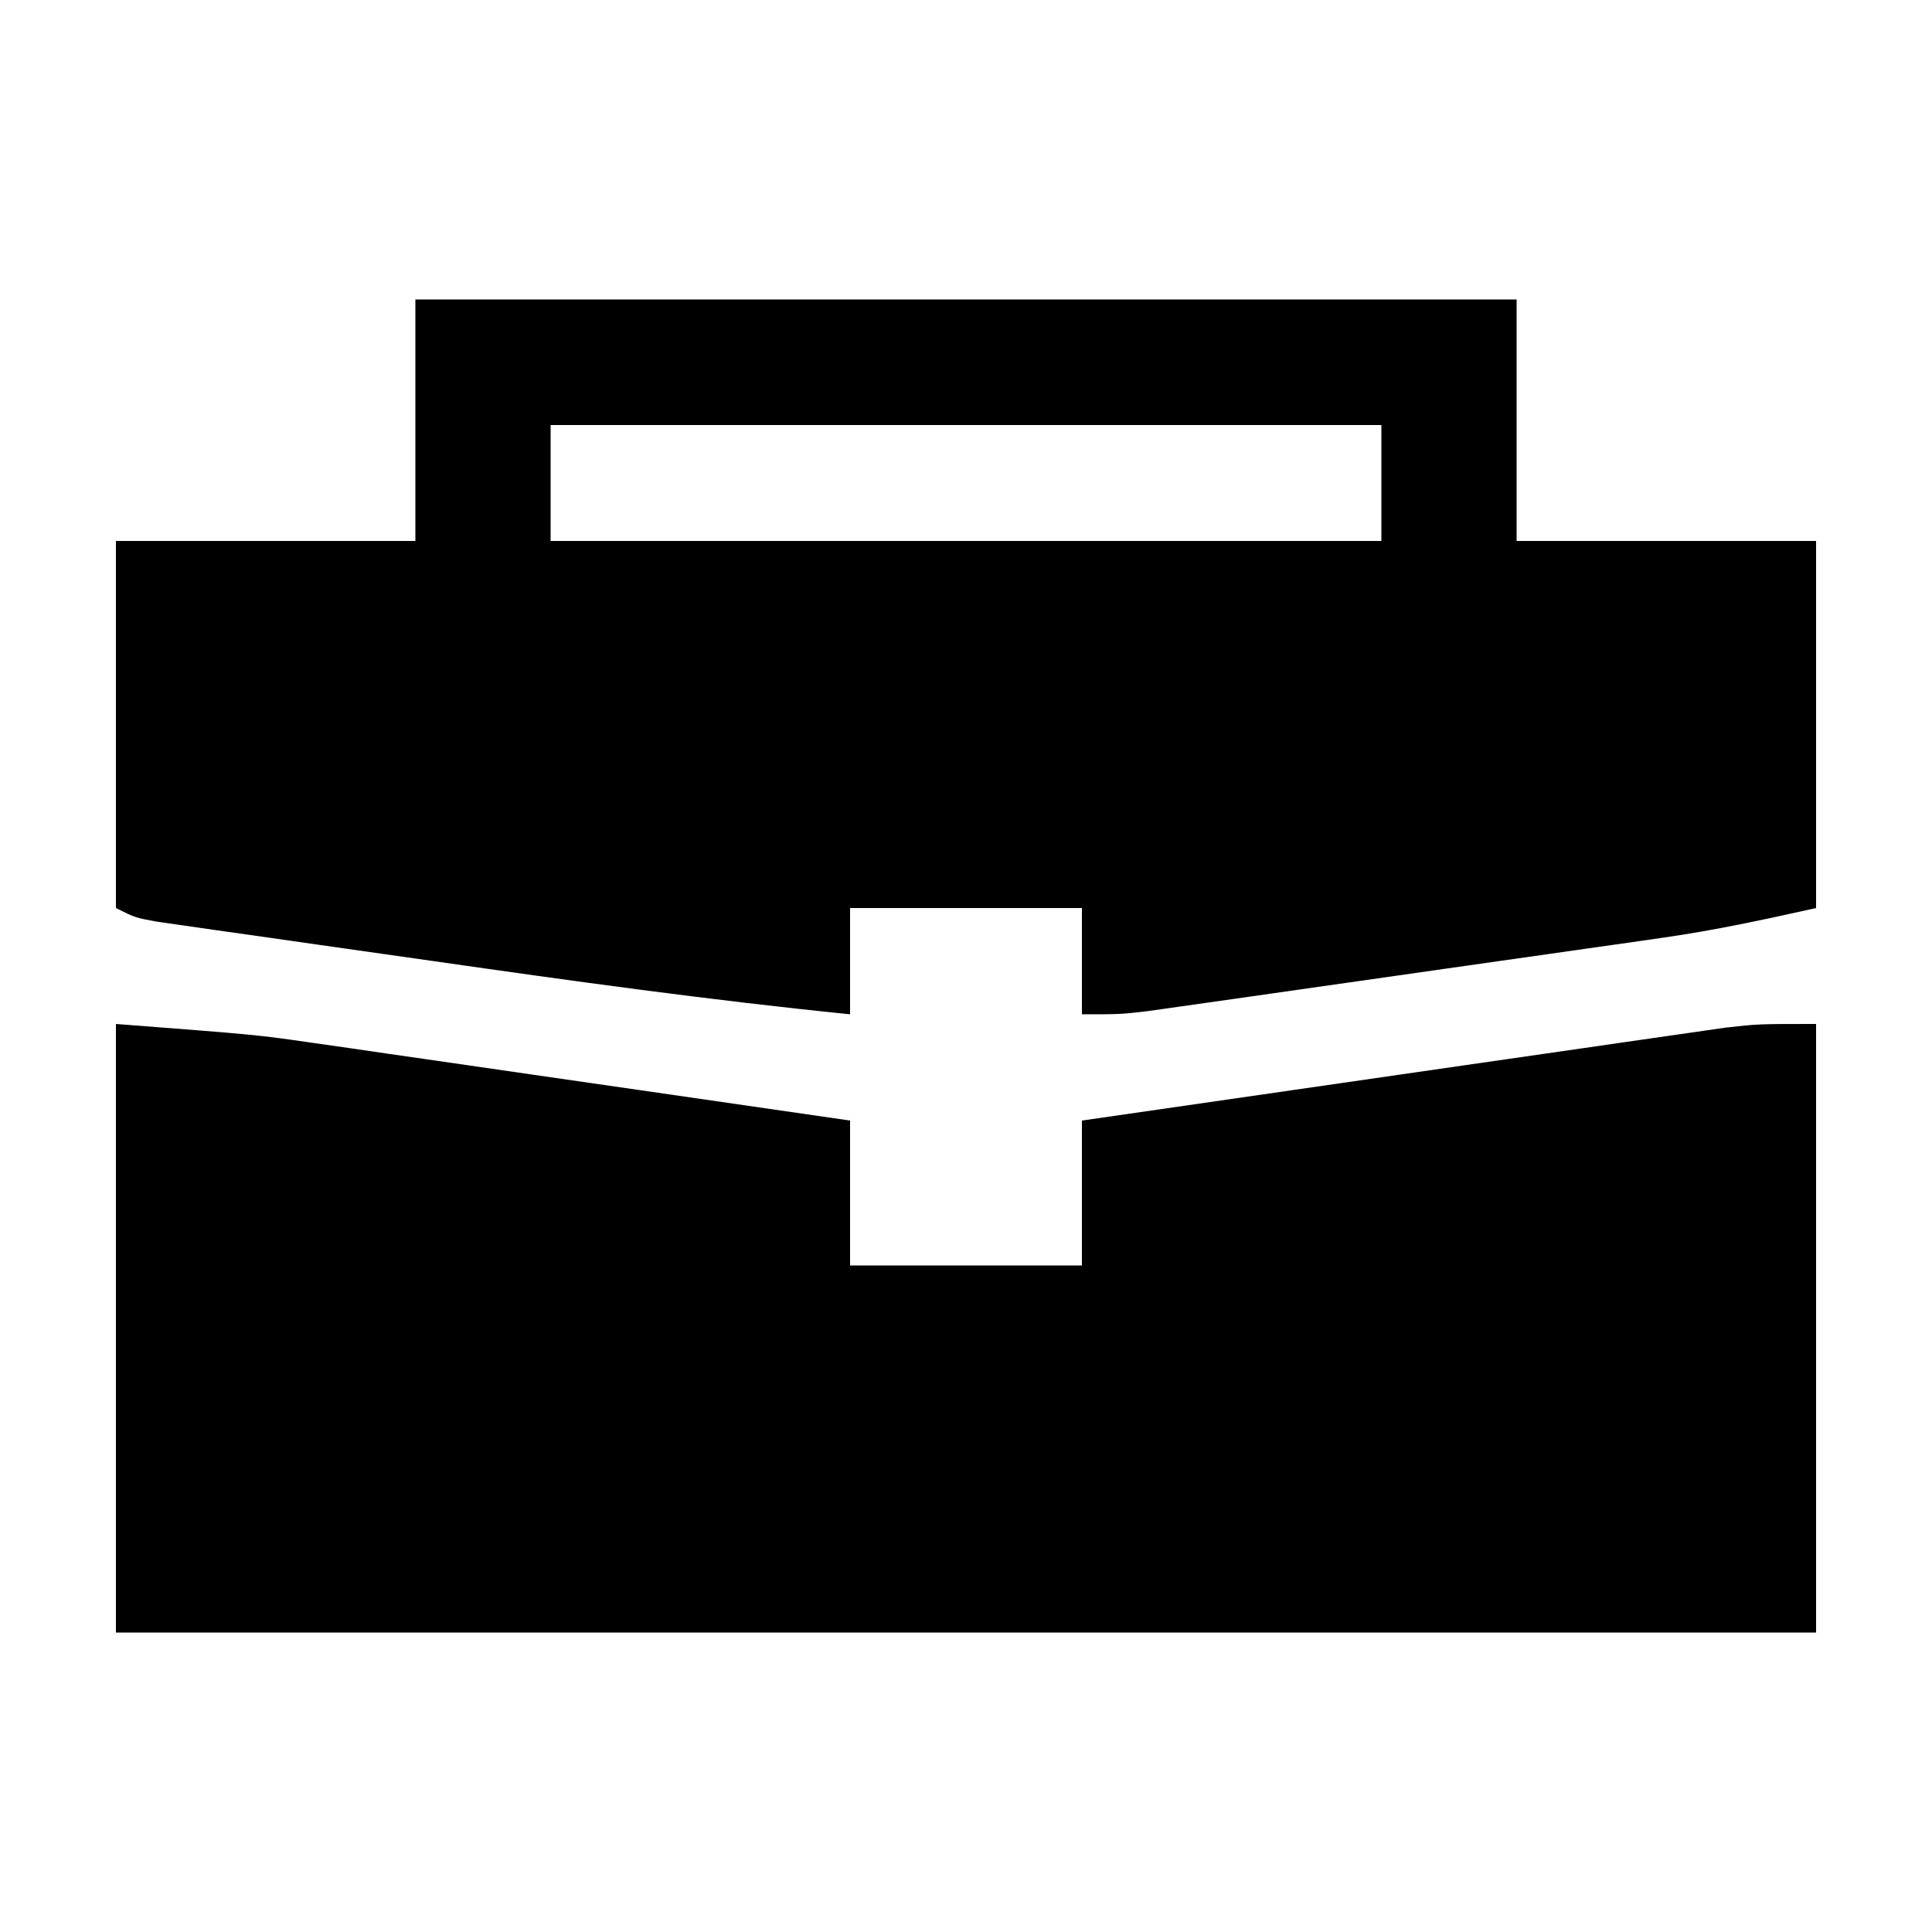
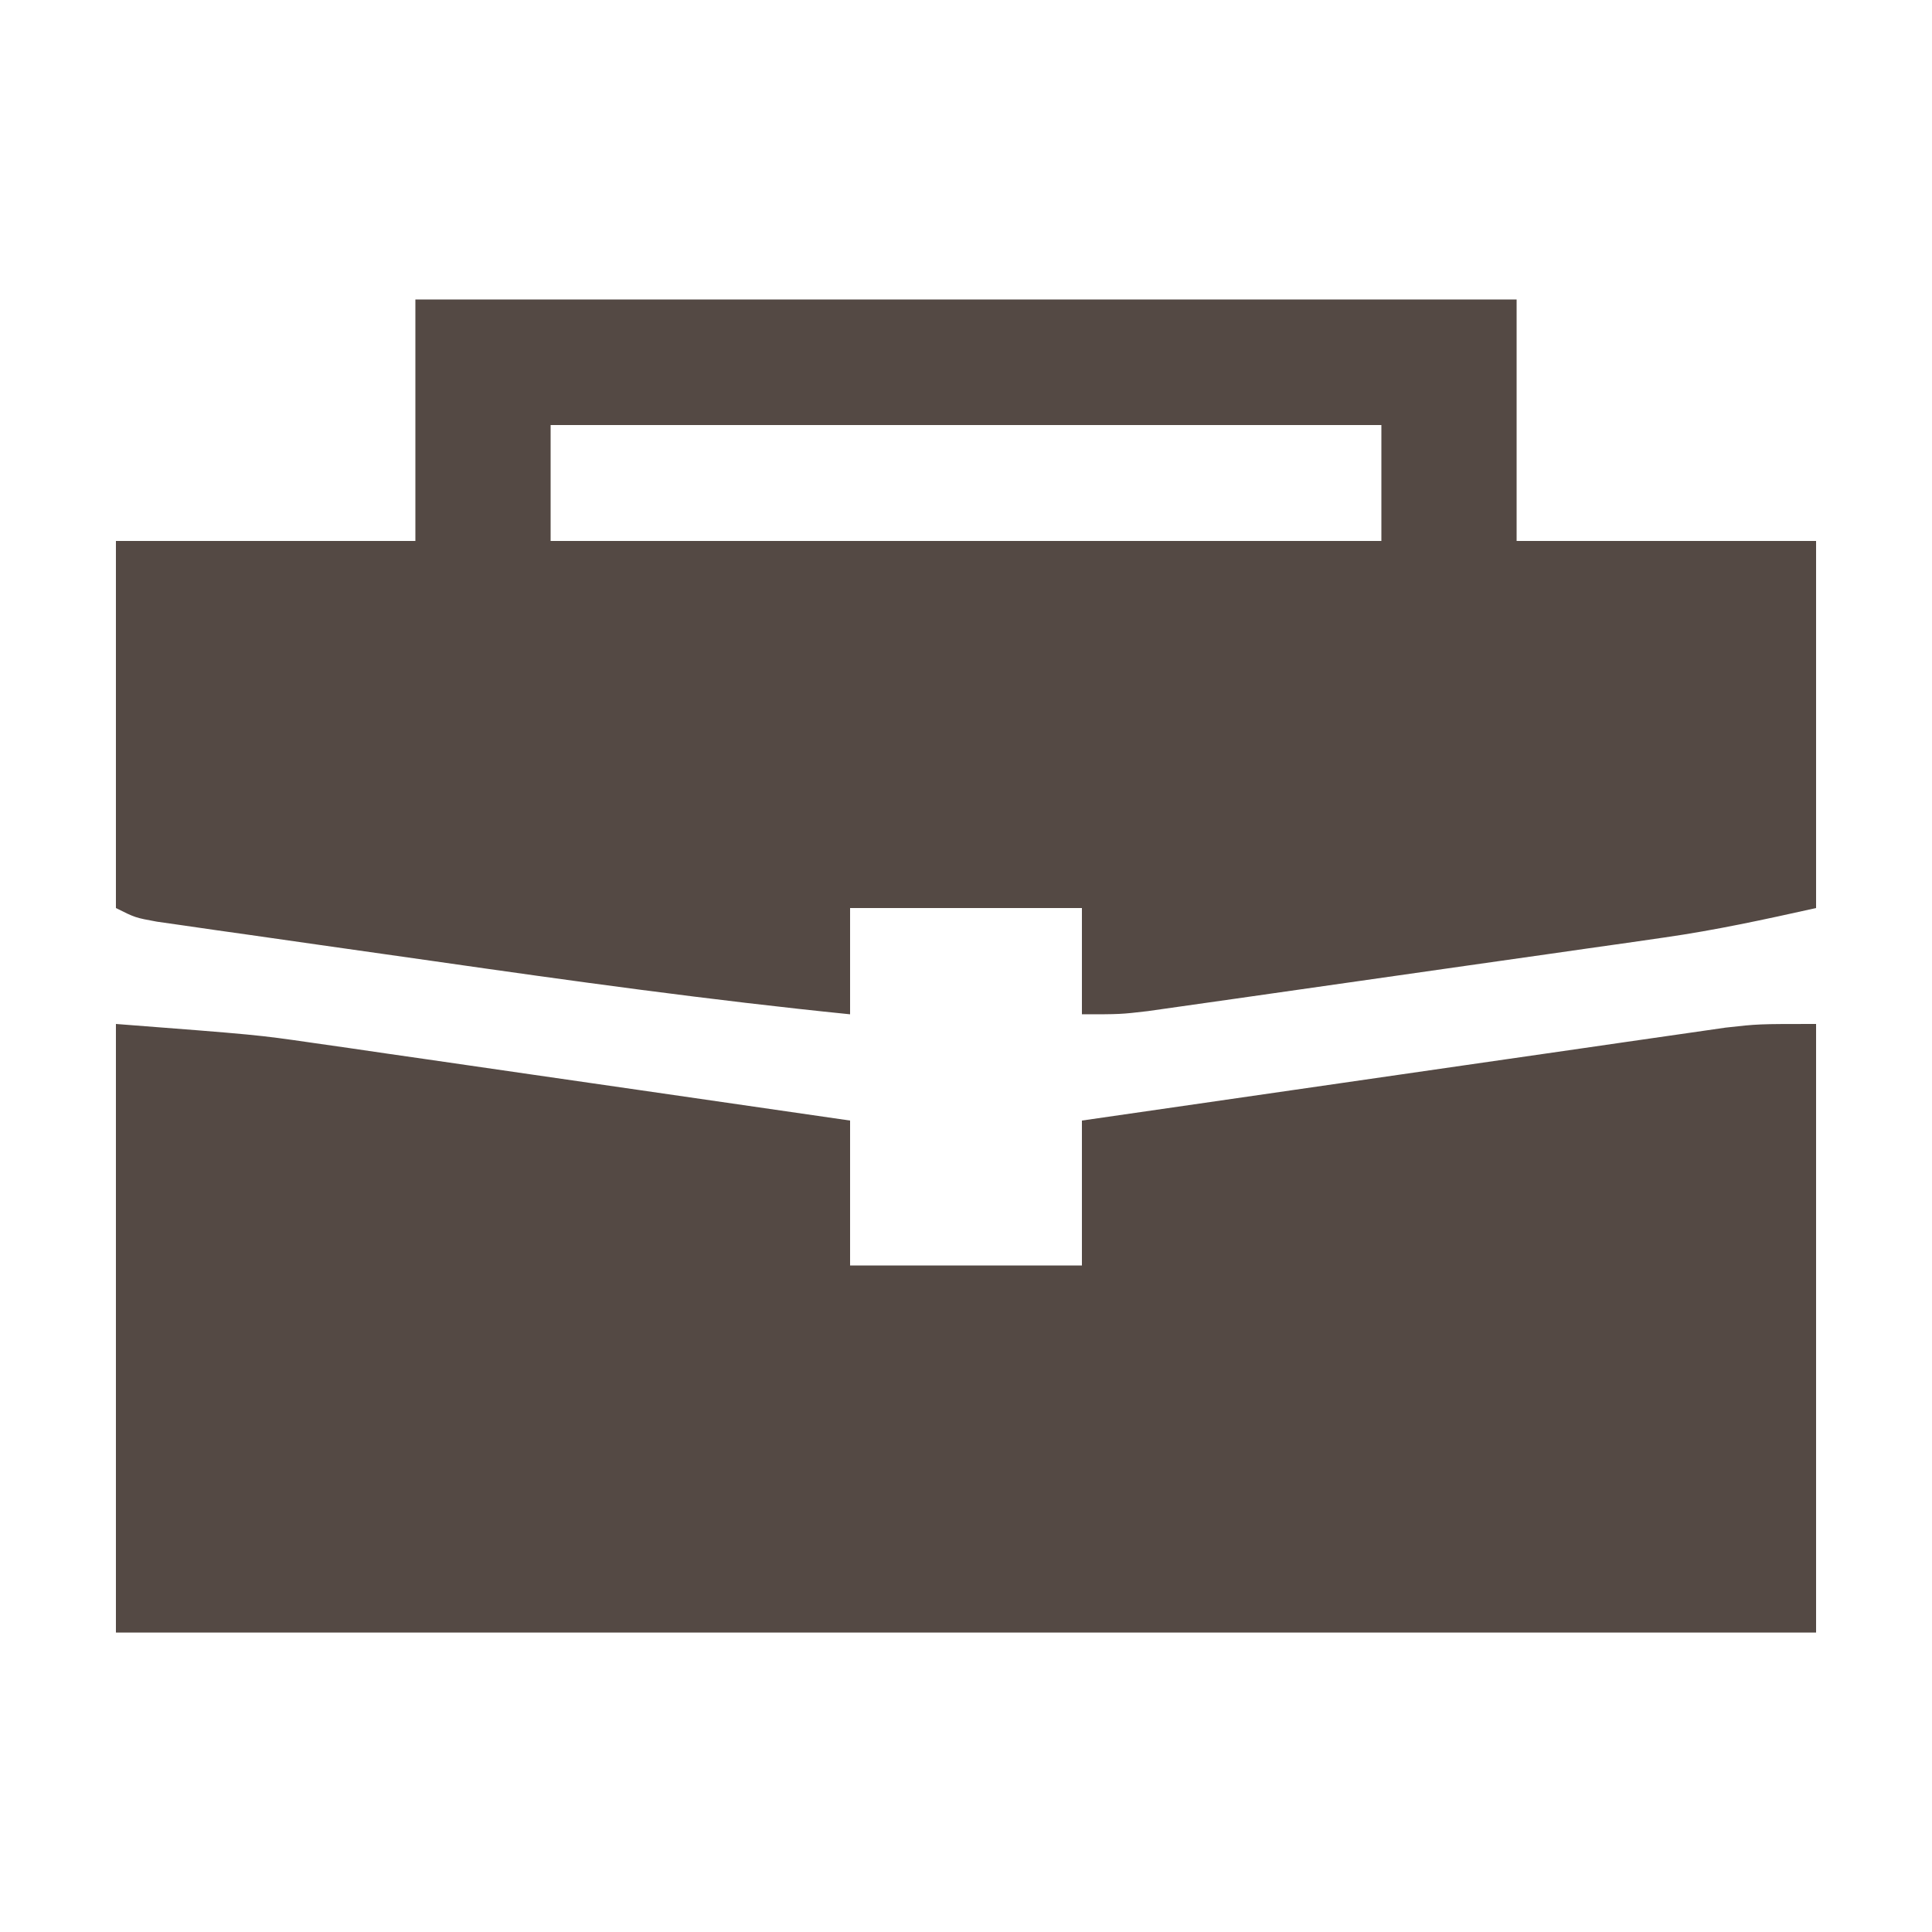
<svg xmlns="http://www.w3.org/2000/svg" version="1.1" width="200" height="200">
-   <path d="M0 0 C14.625 1.125 14.625 1.125 20.259 1.94 C21.519 2.12 22.78 2.3 24.078 2.485 C25.402 2.679 26.727 2.873 28.051 3.066 C29.445 3.267 30.839 3.467 32.232 3.667 C35.855 4.188 39.476 4.714 43.097 5.241 C46.811 5.78 50.526 6.315 54.24 6.85 C61.494 7.895 68.747 8.946 76 10 C76 14.95 76 19.9 76 25 C83.92 25 91.84 25 100 25 C100 20.05 100 15.1 100 10 C109.023 8.692 118.046 7.387 127.07 6.088 C131.26 5.485 135.45 4.881 139.64 4.272 C143.686 3.685 147.732 3.102 151.778 2.522 C153.32 2.3 154.861 2.077 156.402 1.852 C158.565 1.537 160.729 1.227 162.893 0.918 C164.123 0.74 165.354 0.563 166.621 0.38 C170 0 170 0 176 0 C176 20.79 176 41.58 176 63 C117.92 63 59.84 63 0 63 C0 42.21 0 21.42 0 0 Z " fill="#000000" transform="translate(12,106)" />
-   <path d="M0 0 C37.62 0 75.24 0 114 0 C114 8.25 114 16.5 114 25 C124.23 25 134.46 25 145 25 C145 37.54 145 50.08 145 63 C139.665 64.186 134.621 65.287 129.259 66.053 C128.011 66.233 126.763 66.413 125.478 66.599 C124.145 66.787 122.813 66.976 121.48 67.164 C120.09 67.363 118.7 67.562 117.31 67.761 C114.415 68.175 111.52 68.586 108.624 68.996 C104.917 69.521 101.211 70.051 97.505 70.583 C94.642 70.994 91.779 71.401 88.917 71.808 C87.549 72.003 86.182 72.198 84.815 72.394 C82.909 72.668 81.002 72.937 79.094 73.206 C78.011 73.359 76.928 73.513 75.812 73.672 C73 74 73 74 69 74 C69 70.37 69 66.74 69 63 C61.08 63 53.16 63 45 63 C45 66.63 45 70.26 45 74 C30.555 72.541 16.196 70.549 1.826 68.486 C-2.048 67.931 -5.922 67.382 -9.797 66.834 C-12.26 66.482 -14.724 66.13 -17.188 65.777 C-18.346 65.614 -19.504 65.45 -20.697 65.282 C-21.76 65.128 -22.823 64.974 -23.918 64.816 C-24.854 64.682 -25.79 64.548 -26.755 64.411 C-29 64 -29 64 -31 63 C-31 50.46 -31 37.92 -31 25 C-20.77 25 -10.54 25 0 25 C0 16.75 0 8.5 0 0 Z M14 13 C14 16.96 14 20.92 14 25 C42.38 25 70.76 25 100 25 C100 21.04 100 17.08 100 13 C71.62 13 43.24 13 14 13 Z " fill="#000000" transform="translate(43,31)" />
+   <path d="M0 0 C14.625 1.125 14.625 1.125 20.259 1.94 C21.519 2.12 22.78 2.3 24.078 2.485 C25.402 2.679 26.727 2.873 28.051 3.066 C29.445 3.267 30.839 3.467 32.232 3.667 C35.855 4.188 39.476 4.714 43.097 5.241 C46.811 5.78 50.526 6.315 54.24 6.85 C61.494 7.895 68.747 8.946 76 10 C76 14.95 76 19.9 76 25 C83.92 25 91.84 25 100 25 C100 20.05 100 15.1 100 10 C109.023 8.692 118.046 7.387 127.07 6.088 C131.26 5.485 135.45 4.881 139.64 4.272 C143.686 3.685 147.732 3.102 151.778 2.522 C153.32 2.3 154.861 2.077 156.402 1.852 C158.565 1.537 160.729 1.227 162.893 0.918 C164.123 0.74 165.354 0.563 166.621 0.38 C170 0 170 0 176 0 C176 20.79 176 41.58 176 63 C117.92 63 59.84 63 0 63 C0 42.21 0 21.42 0 0 Z " fill="#544944" transform="translate(12,106)" />
+   <path d="M0 0 C37.62 0 75.24 0 114 0 C114 8.25 114 16.5 114 25 C124.23 25 134.46 25 145 25 C145 37.54 145 50.08 145 63 C139.665 64.186 134.621 65.287 129.259 66.053 C128.011 66.233 126.763 66.413 125.478 66.599 C124.145 66.787 122.813 66.976 121.48 67.164 C120.09 67.363 118.7 67.562 117.31 67.761 C114.415 68.175 111.52 68.586 108.624 68.996 C104.917 69.521 101.211 70.051 97.505 70.583 C94.642 70.994 91.779 71.401 88.917 71.808 C87.549 72.003 86.182 72.198 84.815 72.394 C82.909 72.668 81.002 72.937 79.094 73.206 C78.011 73.359 76.928 73.513 75.812 73.672 C73 74 73 74 69 74 C69 70.37 69 66.74 69 63 C61.08 63 53.16 63 45 63 C45 66.63 45 70.26 45 74 C30.555 72.541 16.196 70.549 1.826 68.486 C-2.048 67.931 -5.922 67.382 -9.797 66.834 C-12.26 66.482 -14.724 66.13 -17.188 65.777 C-18.346 65.614 -19.504 65.45 -20.697 65.282 C-21.76 65.128 -22.823 64.974 -23.918 64.816 C-24.854 64.682 -25.79 64.548 -26.755 64.411 C-29 64 -29 64 -31 63 C-31 50.46 -31 37.92 -31 25 C-20.77 25 -10.54 25 0 25 C0 16.75 0 8.5 0 0 Z M14 13 C14 16.96 14 20.92 14 25 C42.38 25 70.76 25 100 25 C100 21.04 100 17.08 100 13 C71.62 13 43.24 13 14 13 Z " fill="#544944" transform="translate(43,31)" />
</svg>
